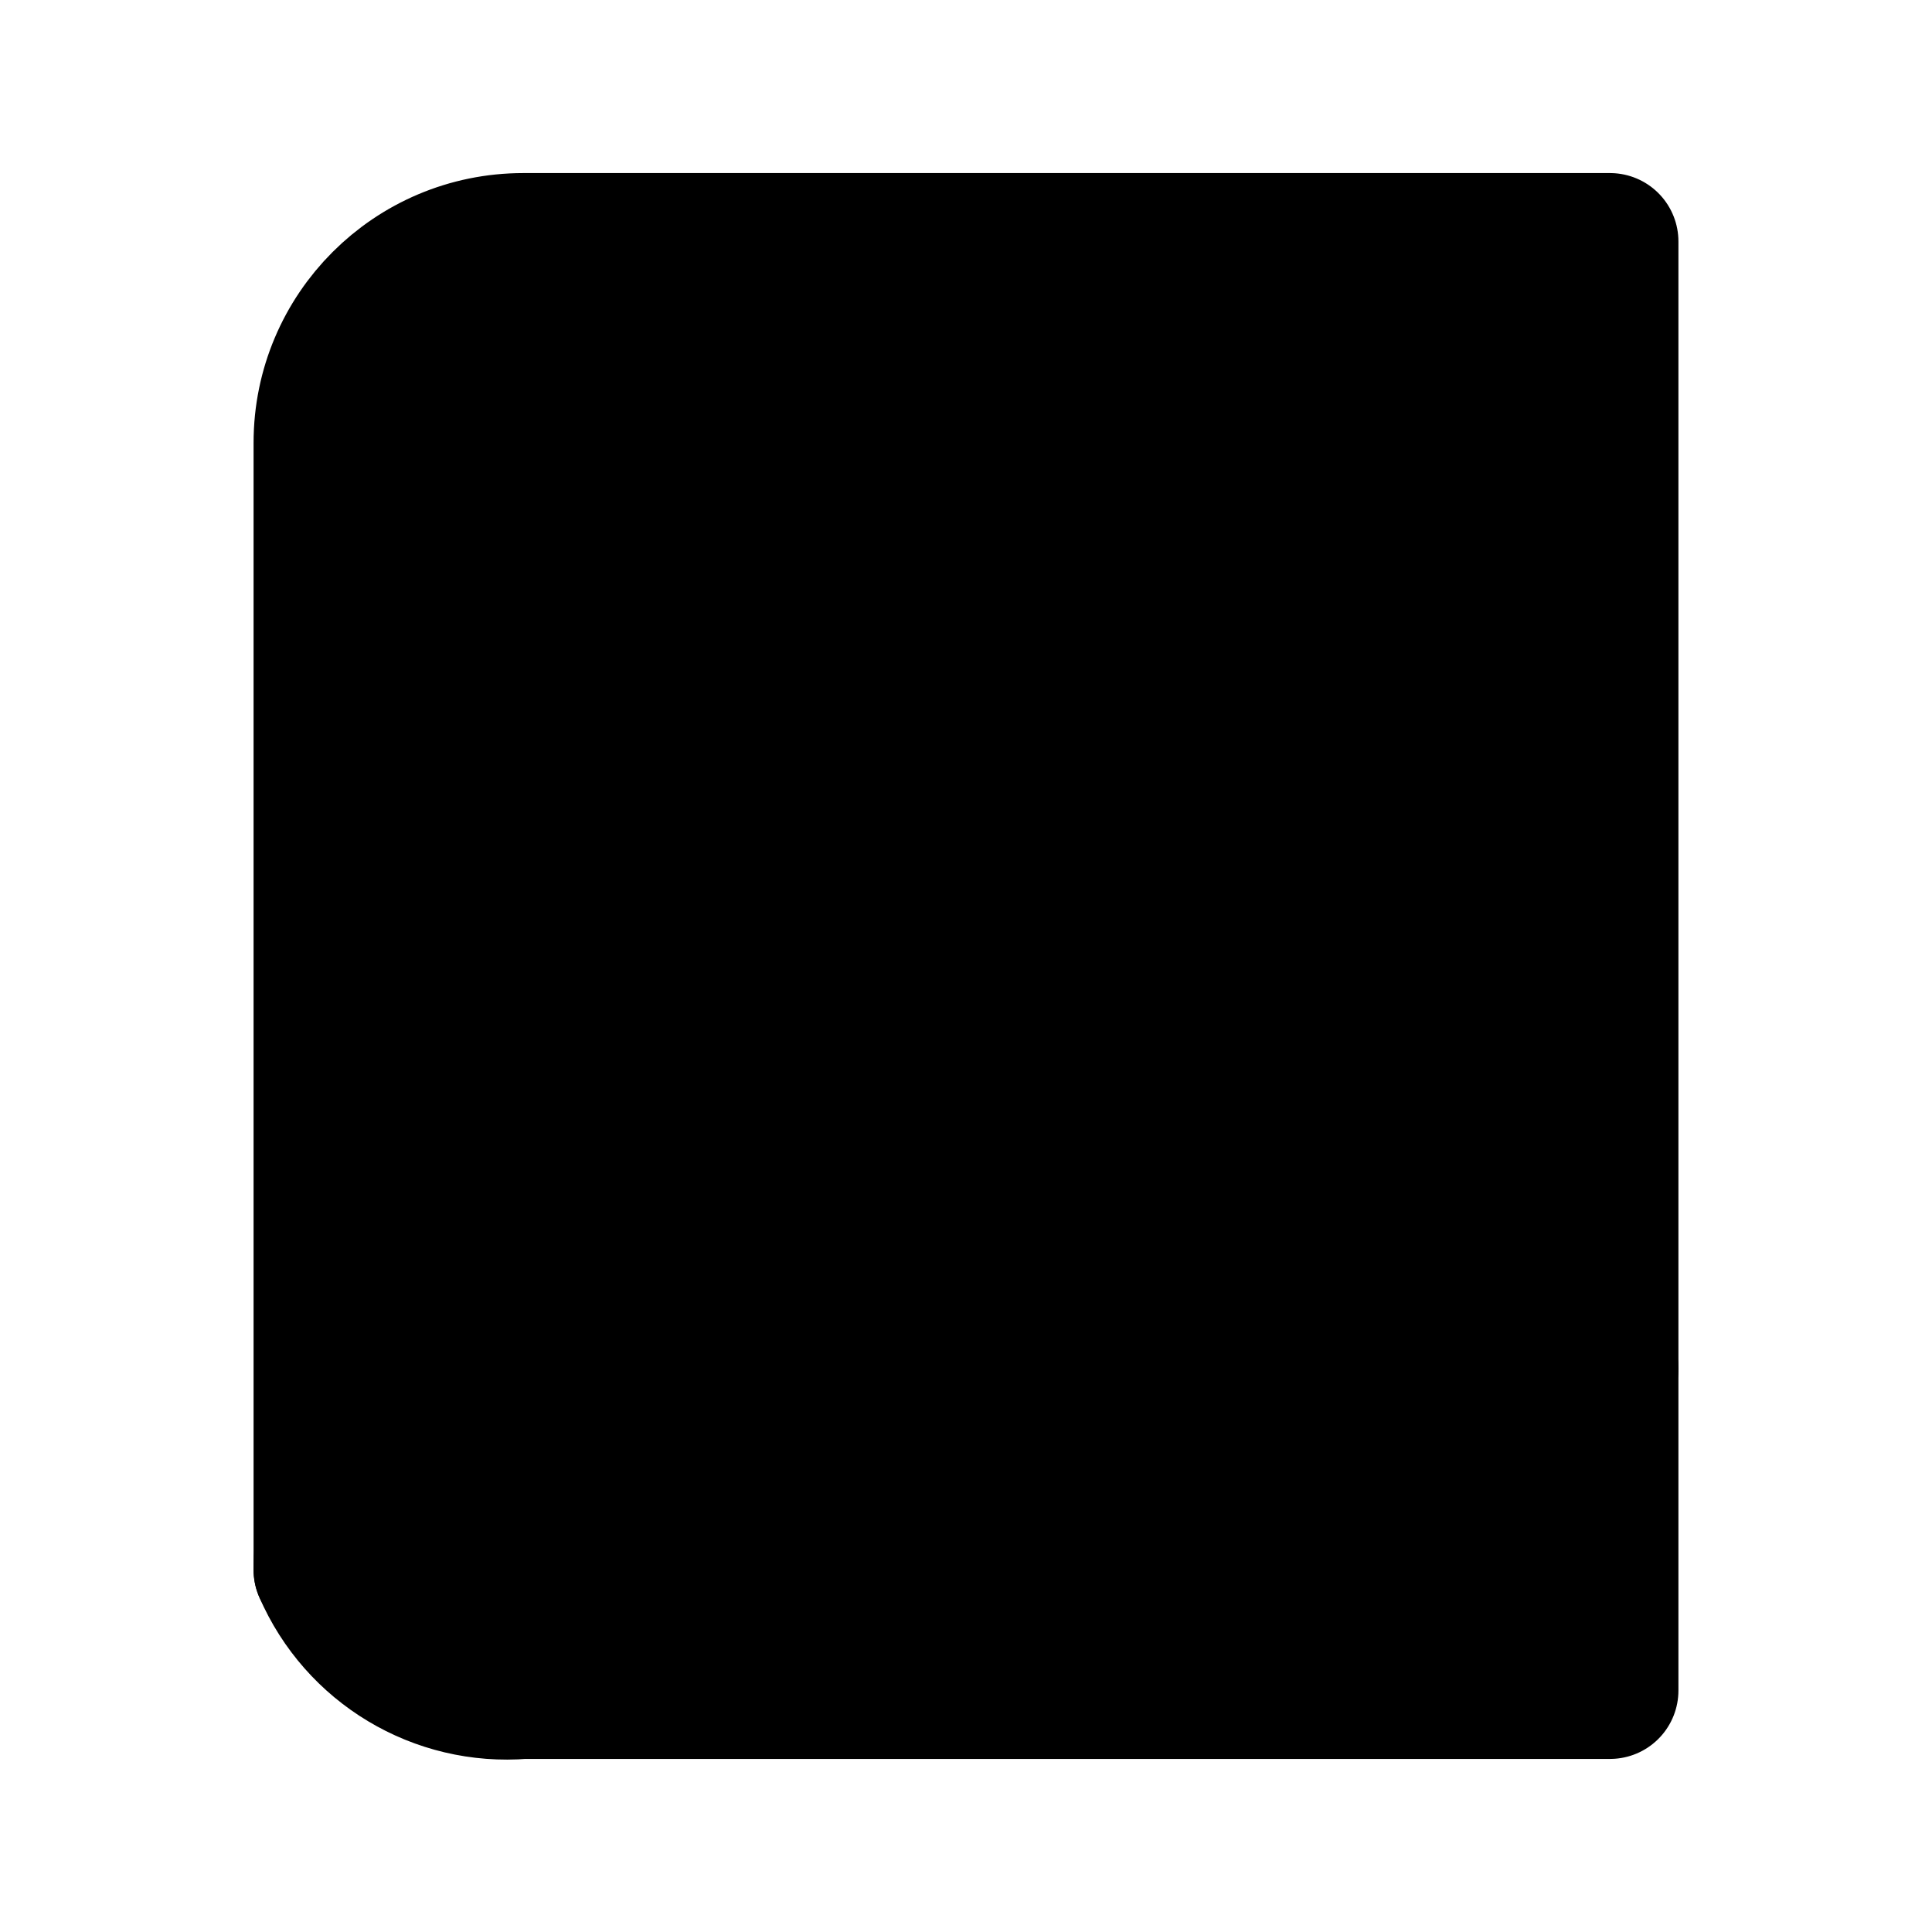
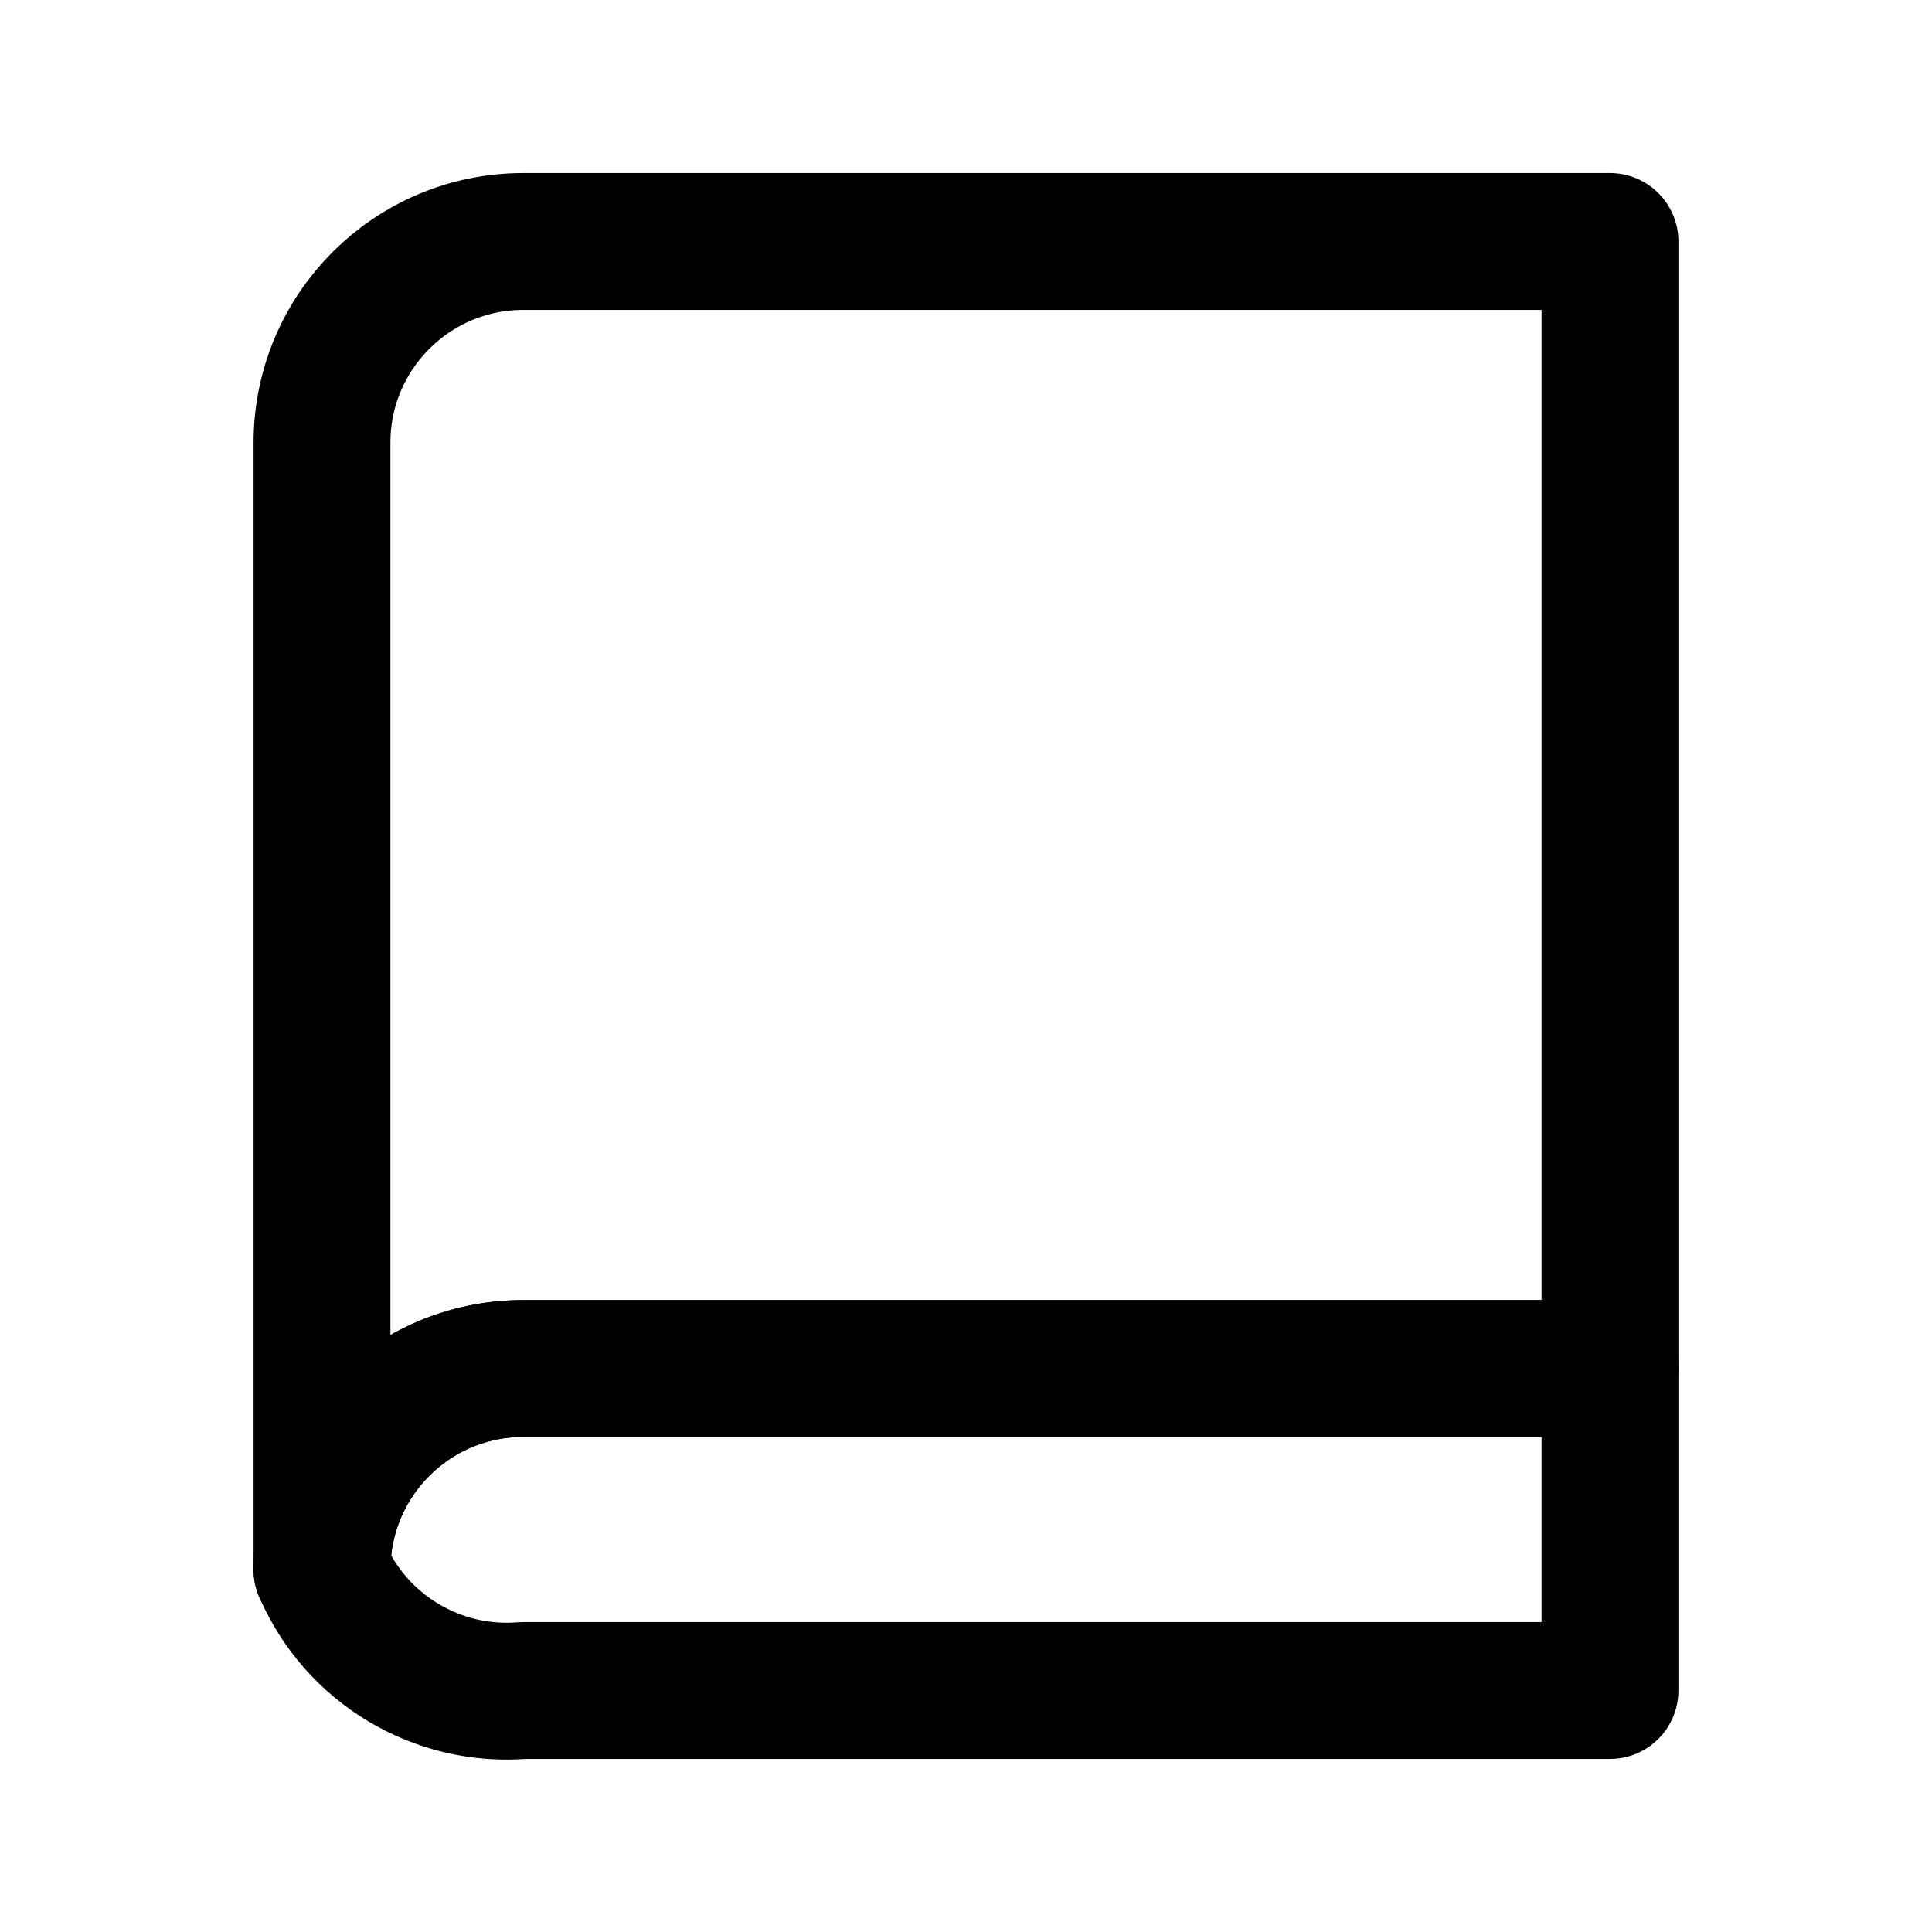
- <svg xmlns="http://www.w3.org/2000/svg" width="24" height="24" viewBox="0 0 24 24" fill="none">
-   <path d="M4 5.5A2.5 2.5 0 0 1 6.5 3H20v14H6.5A2.5 2.5 0 0 0 4 19.5z" stroke-width="1.7" stroke-linecap="round" stroke-linejoin="round" fill="currentColor" stroke="currentColor" />
-   <path d="M4 19.5A2.5 2.5 0 0 1 6.5 17H20v4H6.5A2.5 2.5 0 0 1 4 19.5z" stroke-width="1.7" stroke-linecap="round" stroke-linejoin="round" fill="currentColor" stroke="currentColor" />
+ <svg xmlns="http://www.w3.org/2000/svg" width="24" height="24" viewBox="0 0 24 24" fill="none" stroke="currentColor" stroke-width="1.7" stroke-linecap="round" stroke-linejoin="round">
+   <path d="M4 5.5A2.5 2.5 0 0 1 6.5 3H20v14H6.5A2.5 2.5 0 0 0 4 19.5z" />
+   <path d="M4 19.5A2.5 2.5 0 0 1 6.5 17H20v4H6.5A2.5 2.5 0 0 1 4 19.5z" />
</svg>
